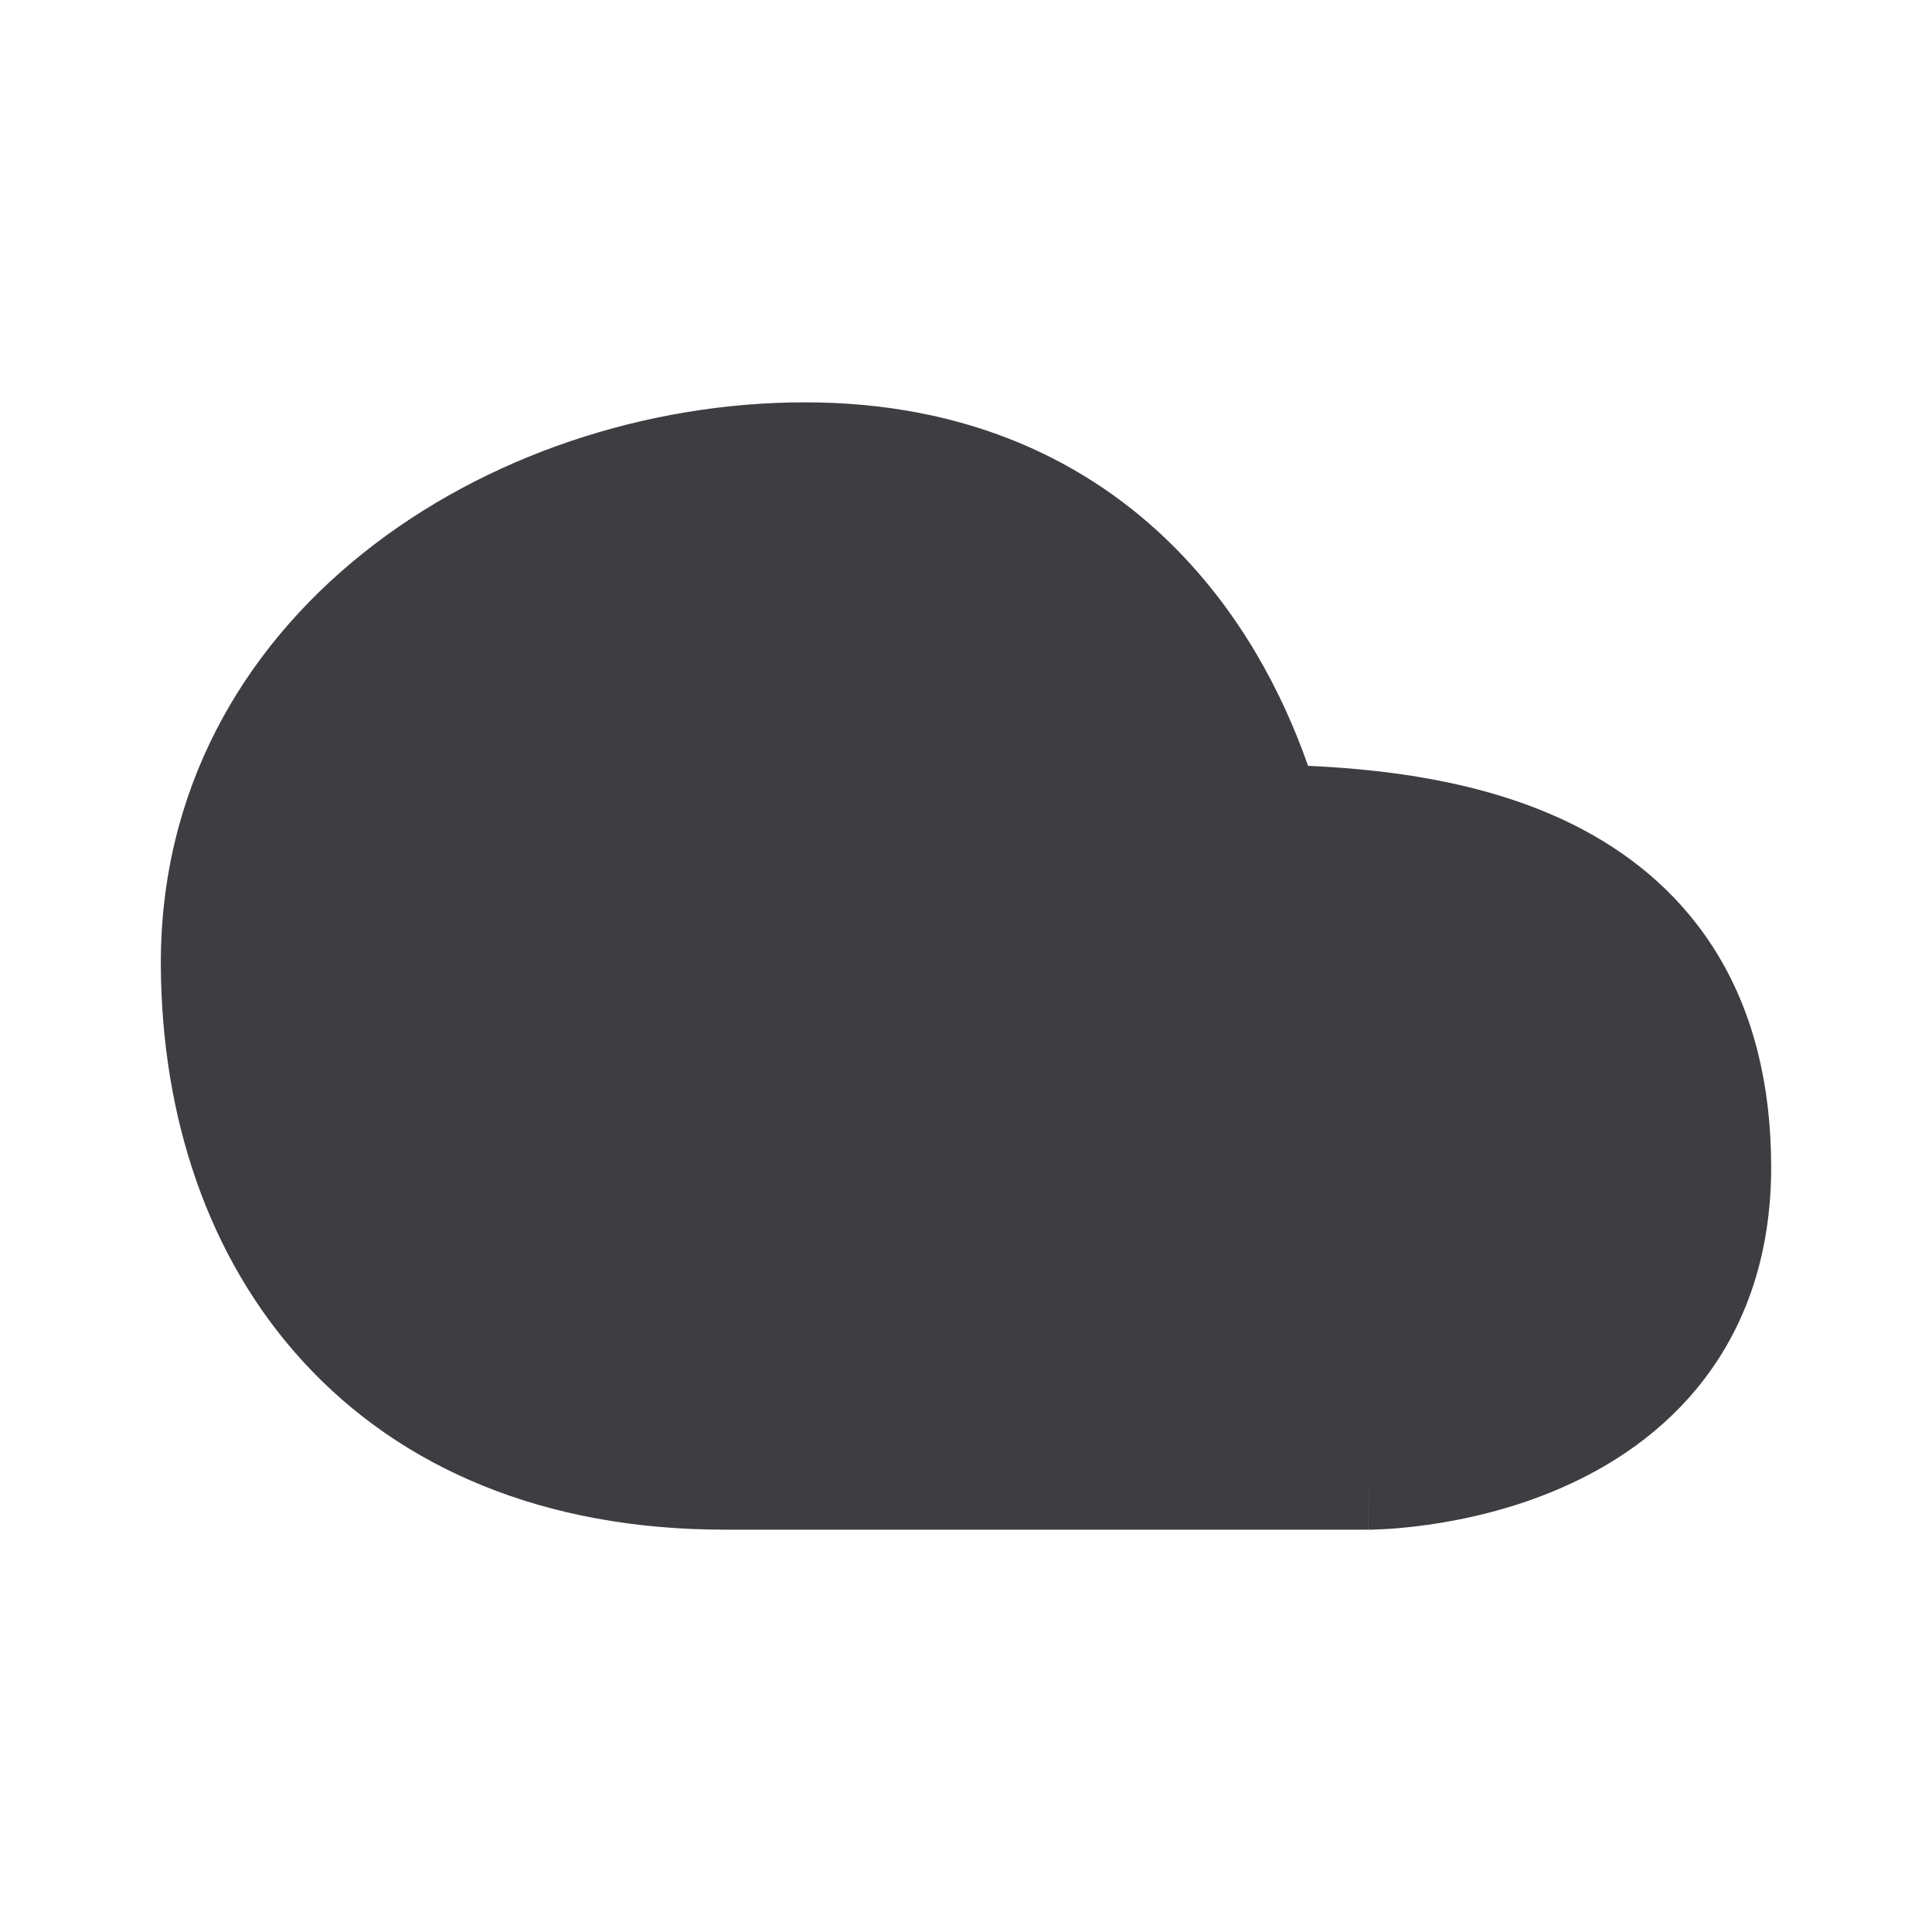
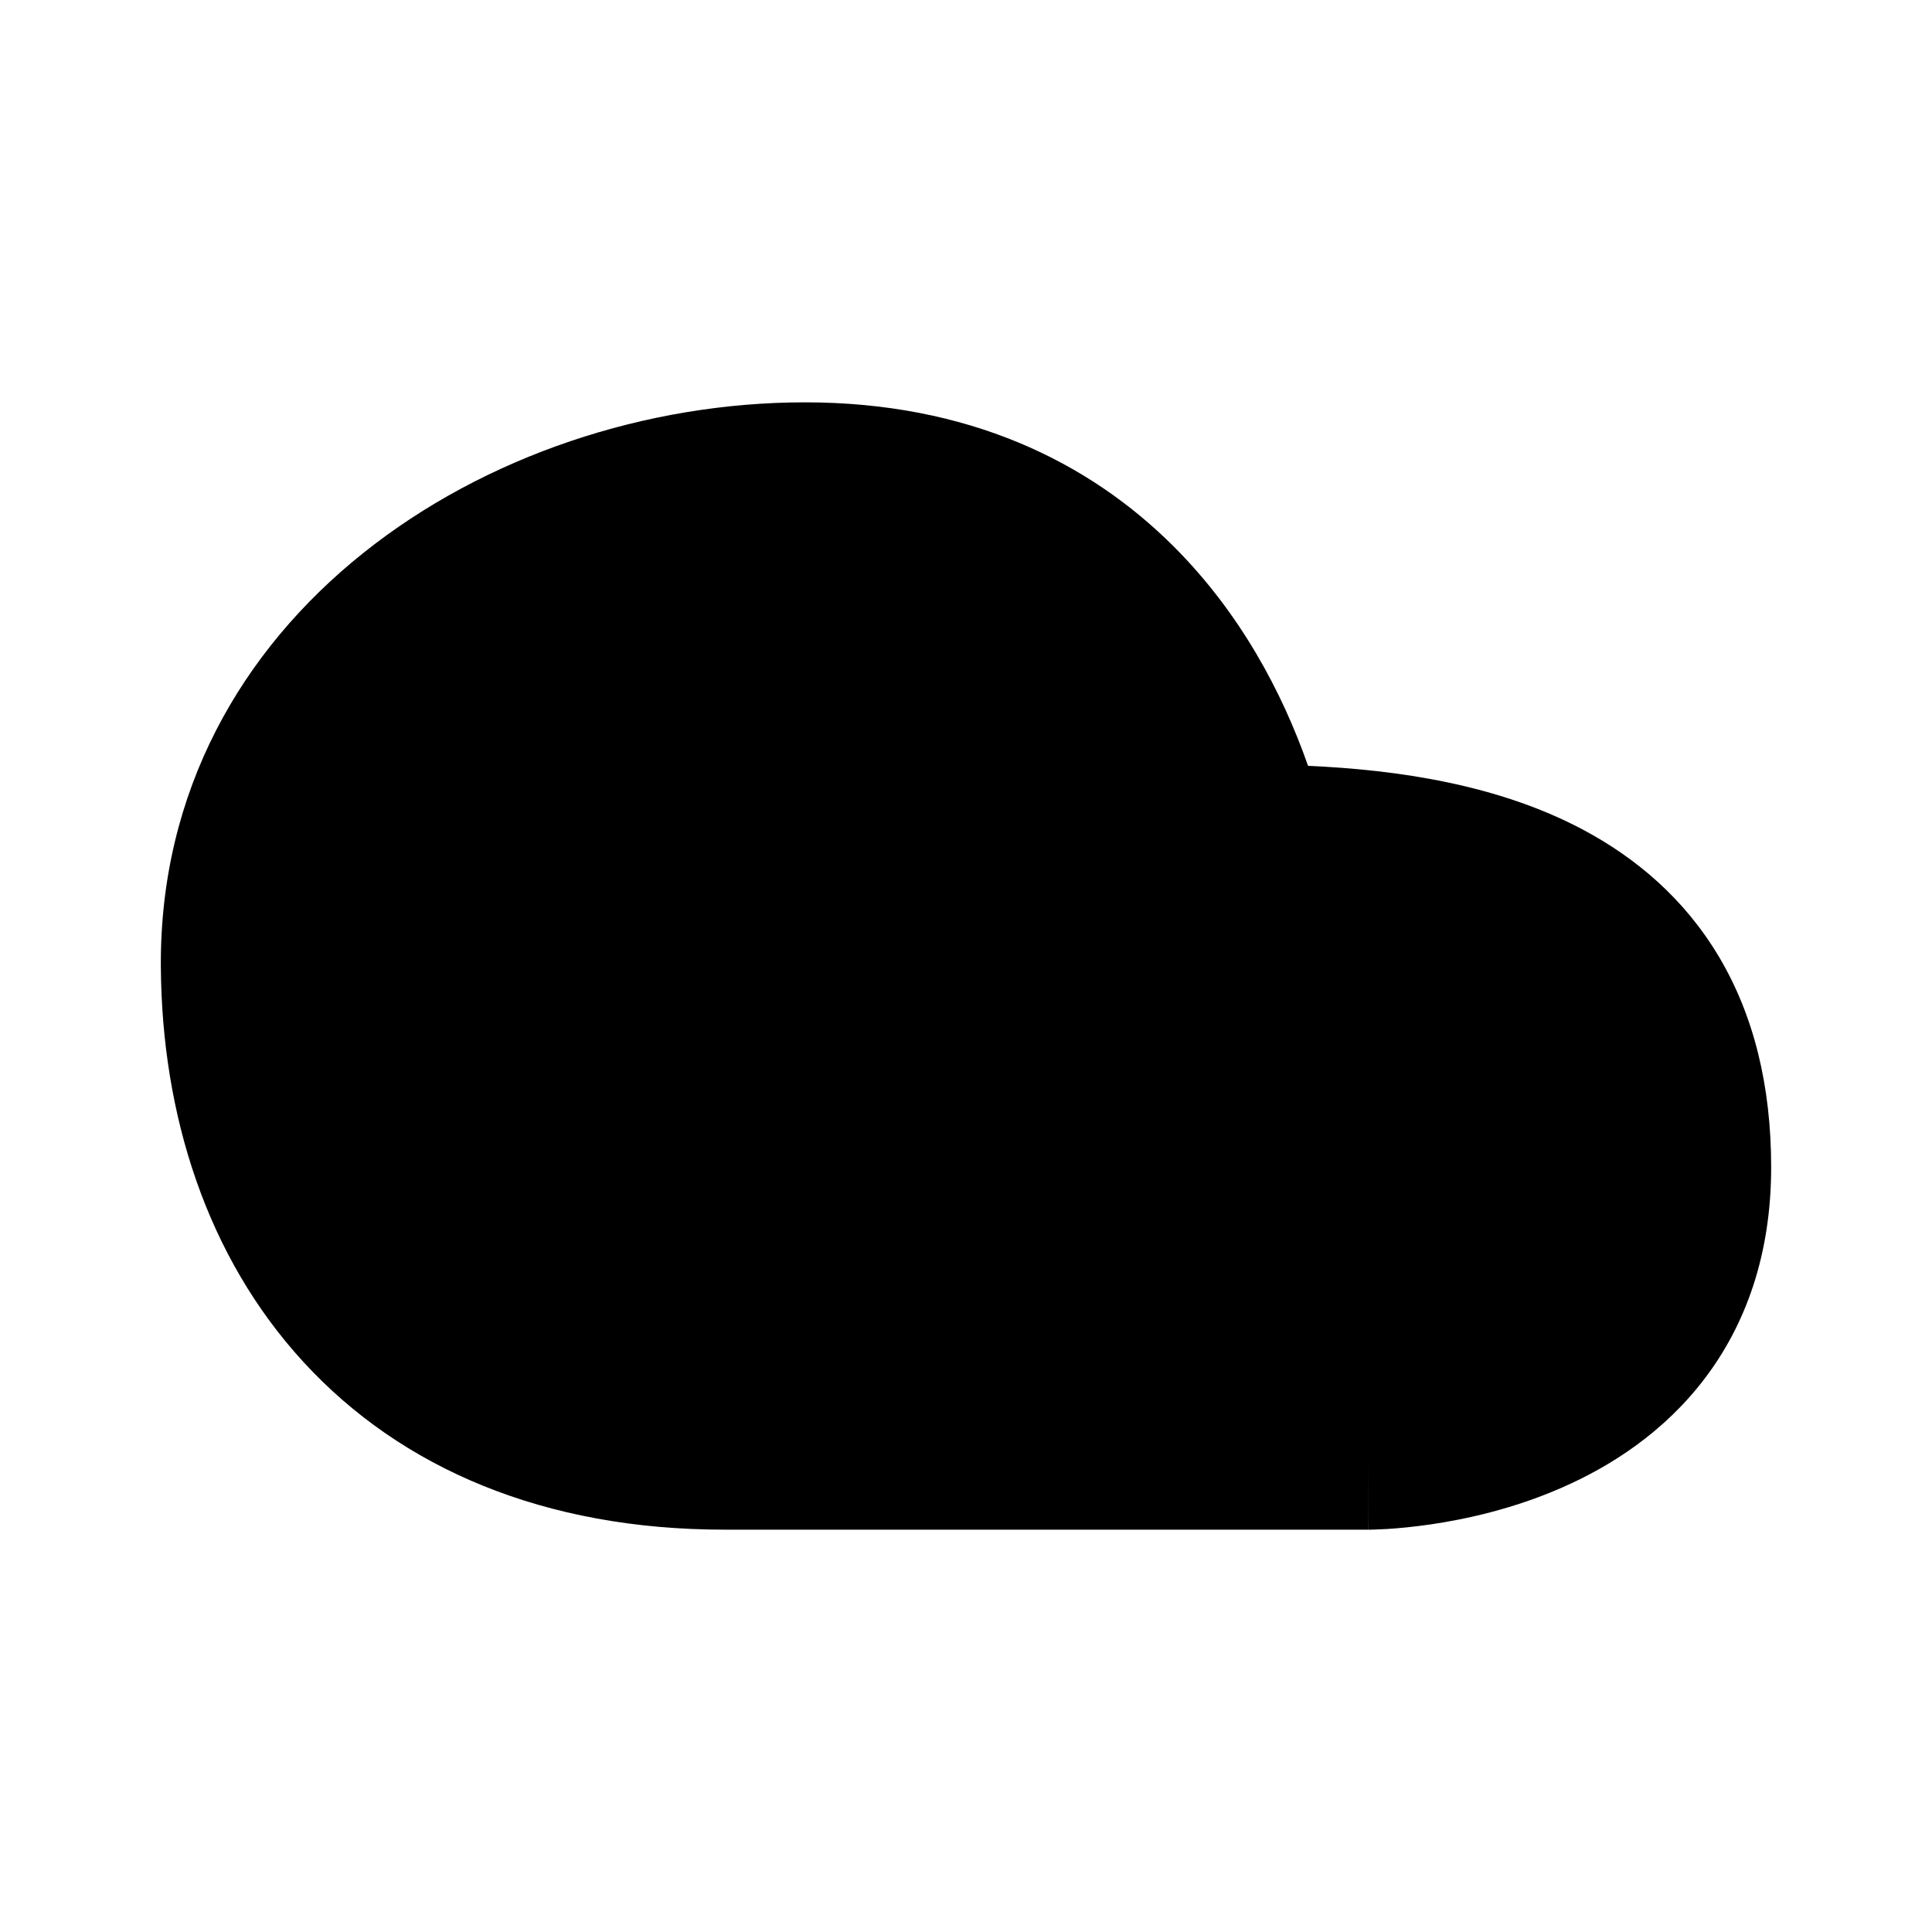
<svg xmlns="http://www.w3.org/2000/svg" width="20" height="20" viewBox="0 0 20 20" fill="none">
-   <path d="M2.5 10C2.481 7 5.333 5 8.333 5C11.25 5 12.5 7.083 12.917 8.75C15 8.75 17.5 9.167 17.5 12.083C17.5 15 14.167 15 14.167 15H7.5C4.167 15 2.518 12.761 2.5 10Z" fill="#3D3D42" />
-   <path fill-rule="evenodd" clip-rule="evenodd" d="M1.665 10.005C1.642 6.378 5.053 4.165 8.333 4.165C10.014 4.165 11.268 4.774 12.153 5.66C12.833 6.34 13.271 7.157 13.541 7.928C14.47 7.969 15.506 8.122 16.38 8.585C16.935 8.879 17.437 9.303 17.795 9.905C18.152 10.506 18.335 11.233 18.335 12.083C18.335 12.983 18.074 13.711 17.643 14.276C17.221 14.829 16.674 15.179 16.168 15.4C15.662 15.622 15.168 15.728 14.808 15.781C14.626 15.807 14.473 15.821 14.362 15.828C14.307 15.831 14.262 15.833 14.229 15.834C14.212 15.834 14.198 15.835 14.188 15.835L14.175 15.835L14.17 15.835L14.168 15.835C14.168 15.835 14.167 15.835 14.167 15V15.835H7.5C5.635 15.835 4.154 15.202 3.142 14.1C2.141 13.011 1.675 11.545 1.665 10.005ZM8.333 5.835C5.613 5.835 3.32 7.622 3.335 9.995C3.343 11.216 3.71 12.251 4.372 12.971C5.022 13.679 6.031 14.165 7.5 14.165L14.165 14.165L14.18 14.165C14.196 14.164 14.222 14.163 14.258 14.161C14.33 14.156 14.437 14.147 14.567 14.128C14.832 14.089 15.171 14.014 15.499 13.87C15.826 13.727 16.112 13.53 16.315 13.264C16.51 13.008 16.665 12.642 16.665 12.083C16.665 11.476 16.536 11.056 16.359 10.759C16.183 10.462 15.929 10.236 15.599 10.061C14.905 9.693 13.935 9.585 12.917 9.585C12.534 9.585 12.2 9.324 12.107 8.953C11.923 8.219 11.564 7.433 10.972 6.84C10.399 6.268 9.57 5.835 8.333 5.835Z" fill="#3D3D42" />
+   <path d="M2.5 10C2.481 7 5.333 5 8.333 5C11.25 5 12.5 7.083 12.917 8.75C15 8.75 17.5 9.167 17.5 12.083C17.5 15 14.167 15 14.167 15H7.5C4.167 15 2.518 12.761 2.5 10Z" fill="currentColor" />
+   <path fill-rule="evenodd" clip-rule="evenodd" d="M1.665 10.005C1.642 6.378 5.053 4.165 8.333 4.165C10.014 4.165 11.268 4.774 12.153 5.66C12.833 6.34 13.271 7.157 13.541 7.928C14.47 7.969 15.506 8.122 16.38 8.585C16.935 8.879 17.437 9.303 17.795 9.905C18.152 10.506 18.335 11.233 18.335 12.083C18.335 12.983 18.074 13.711 17.643 14.276C17.221 14.829 16.674 15.179 16.168 15.4C15.662 15.622 15.168 15.728 14.808 15.781C14.626 15.807 14.473 15.821 14.362 15.828C14.307 15.831 14.262 15.833 14.229 15.834C14.212 15.834 14.198 15.835 14.188 15.835L14.175 15.835L14.17 15.835L14.168 15.835C14.168 15.835 14.167 15.835 14.167 15V15.835H7.5C5.635 15.835 4.154 15.202 3.142 14.1C2.141 13.011 1.675 11.545 1.665 10.005ZM8.333 5.835C5.613 5.835 3.32 7.622 3.335 9.995C3.343 11.216 3.71 12.251 4.372 12.971C5.022 13.679 6.031 14.165 7.5 14.165L14.165 14.165L14.18 14.165C14.196 14.164 14.222 14.163 14.258 14.161C14.33 14.156 14.437 14.147 14.567 14.128C14.832 14.089 15.171 14.014 15.499 13.87C15.826 13.727 16.112 13.53 16.315 13.264C16.51 13.008 16.665 12.642 16.665 12.083C16.665 11.476 16.536 11.056 16.359 10.759C16.183 10.462 15.929 10.236 15.599 10.061C14.905 9.693 13.935 9.585 12.917 9.585C12.534 9.585 12.2 9.324 12.107 8.953C11.923 8.219 11.564 7.433 10.972 6.84C10.399 6.268 9.57 5.835 8.333 5.835Z" fill="currentColor" />
</svg>
